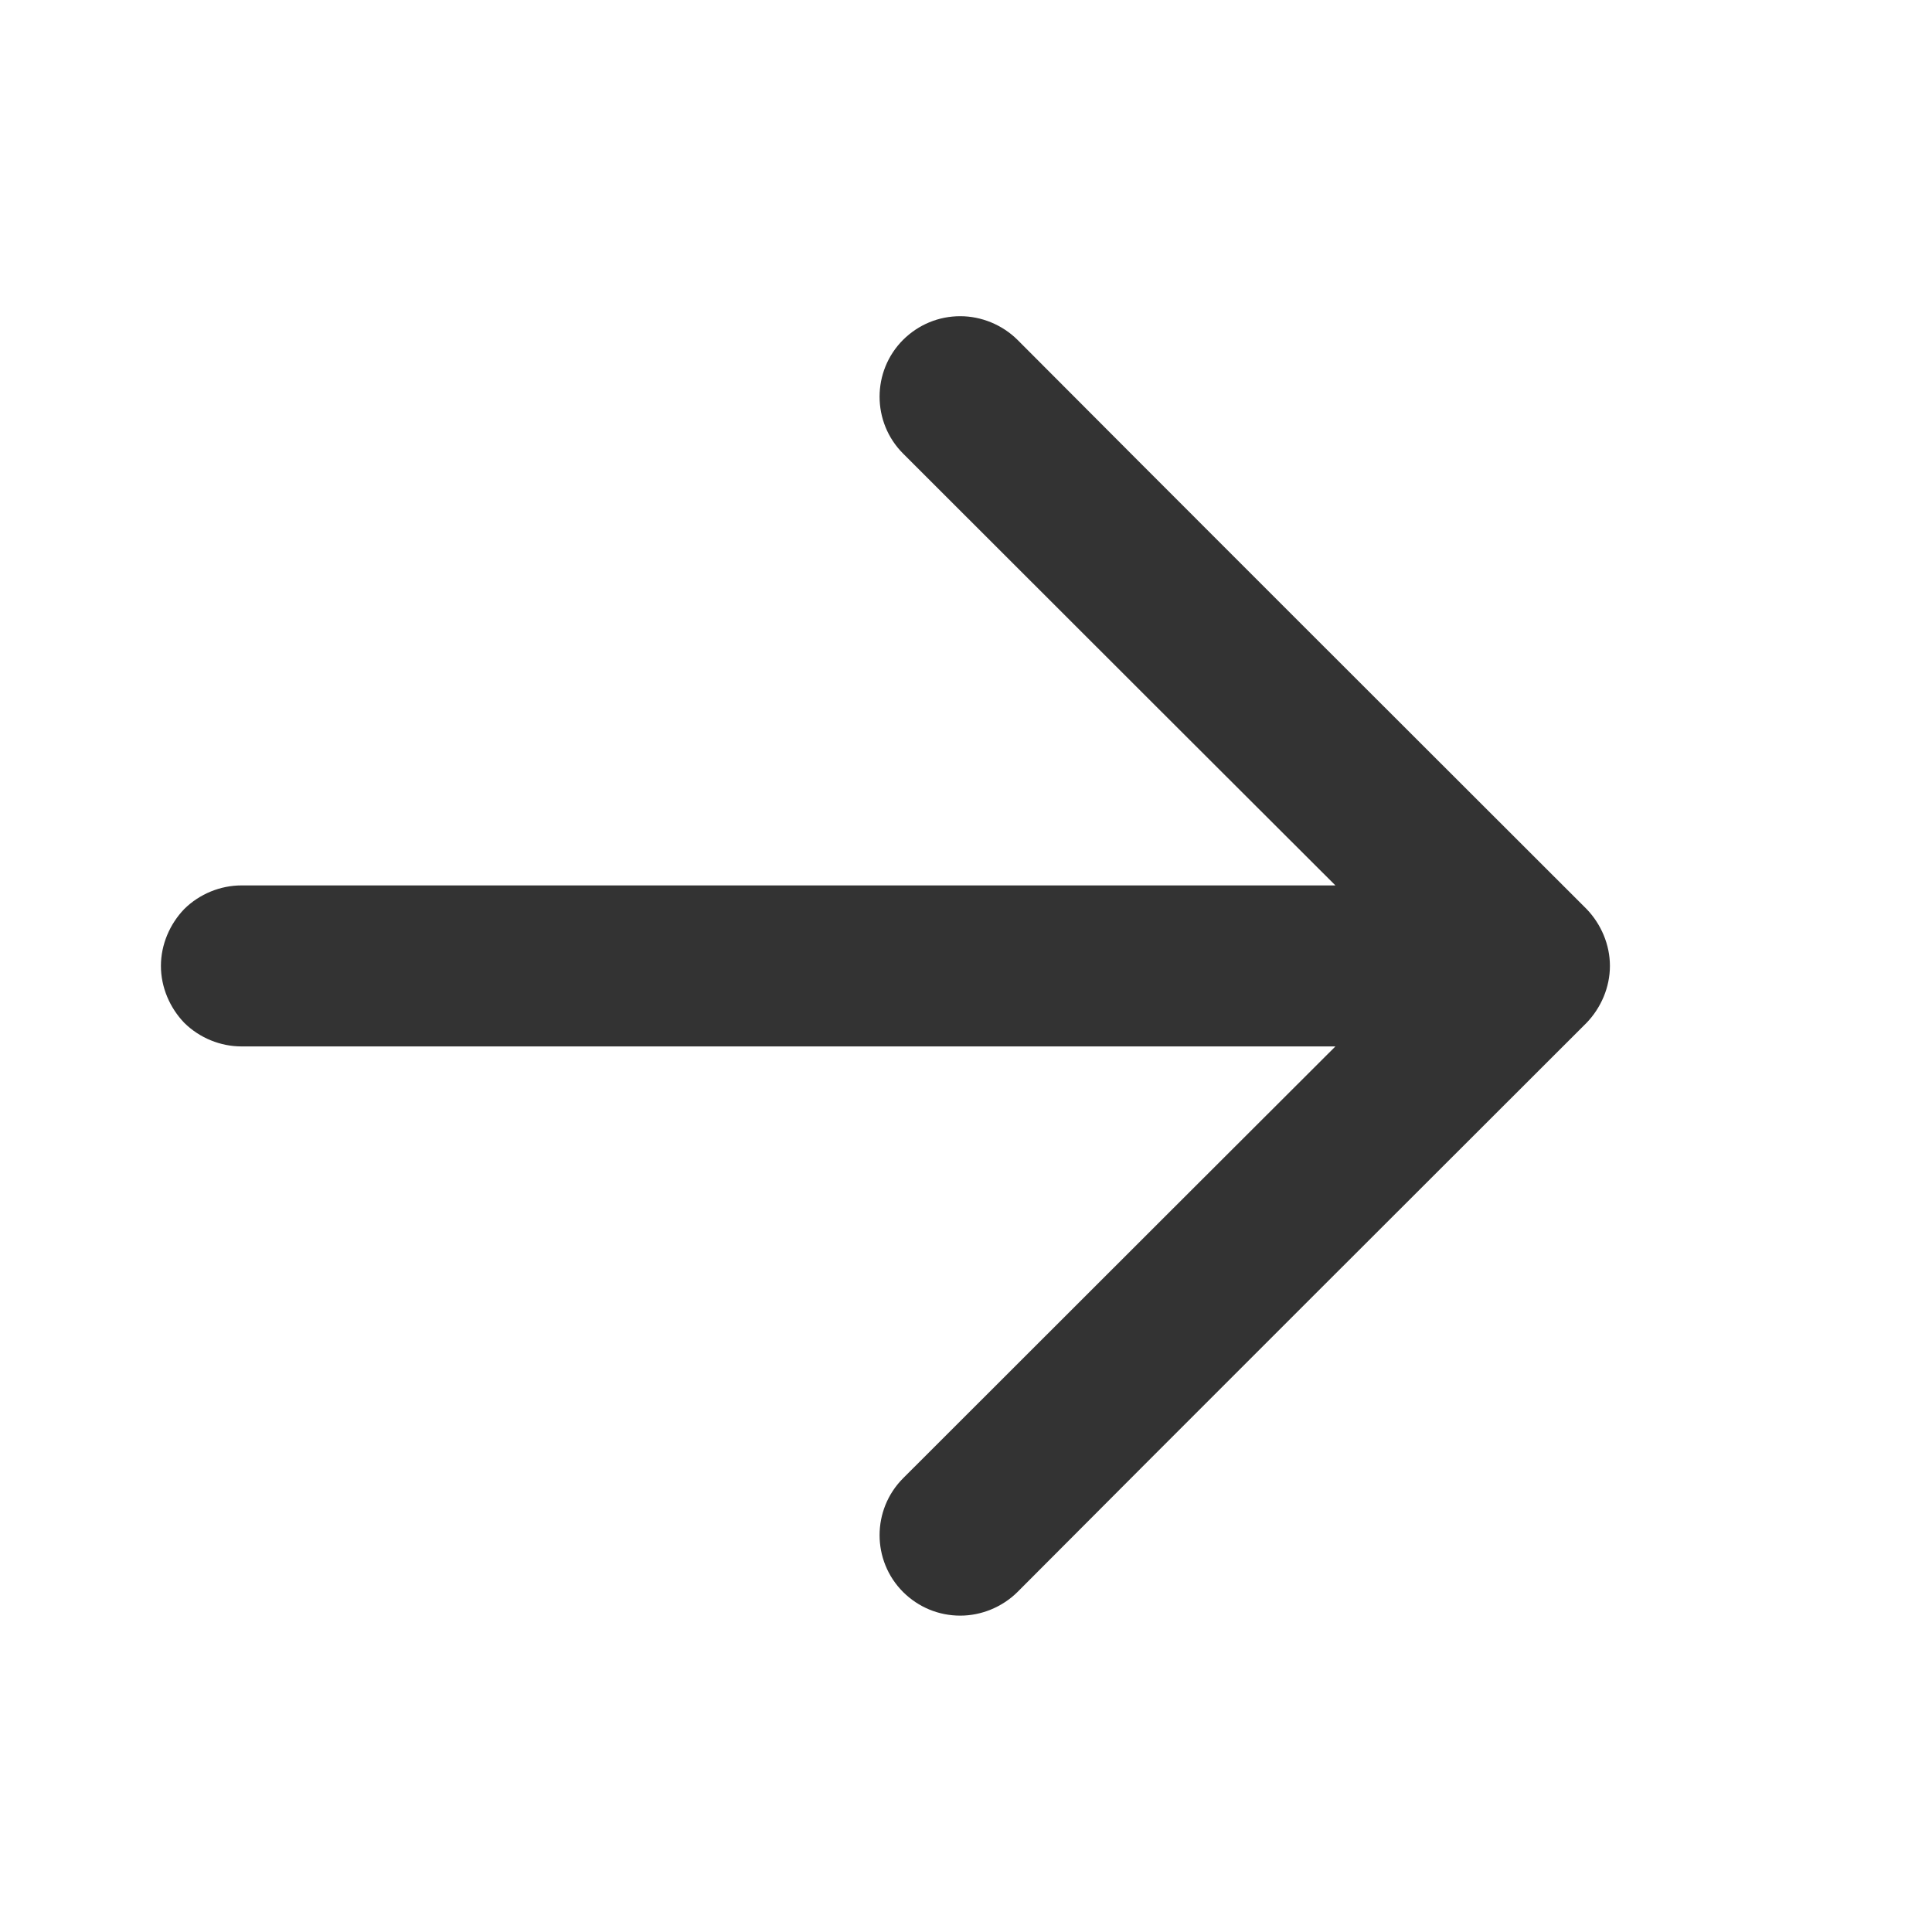
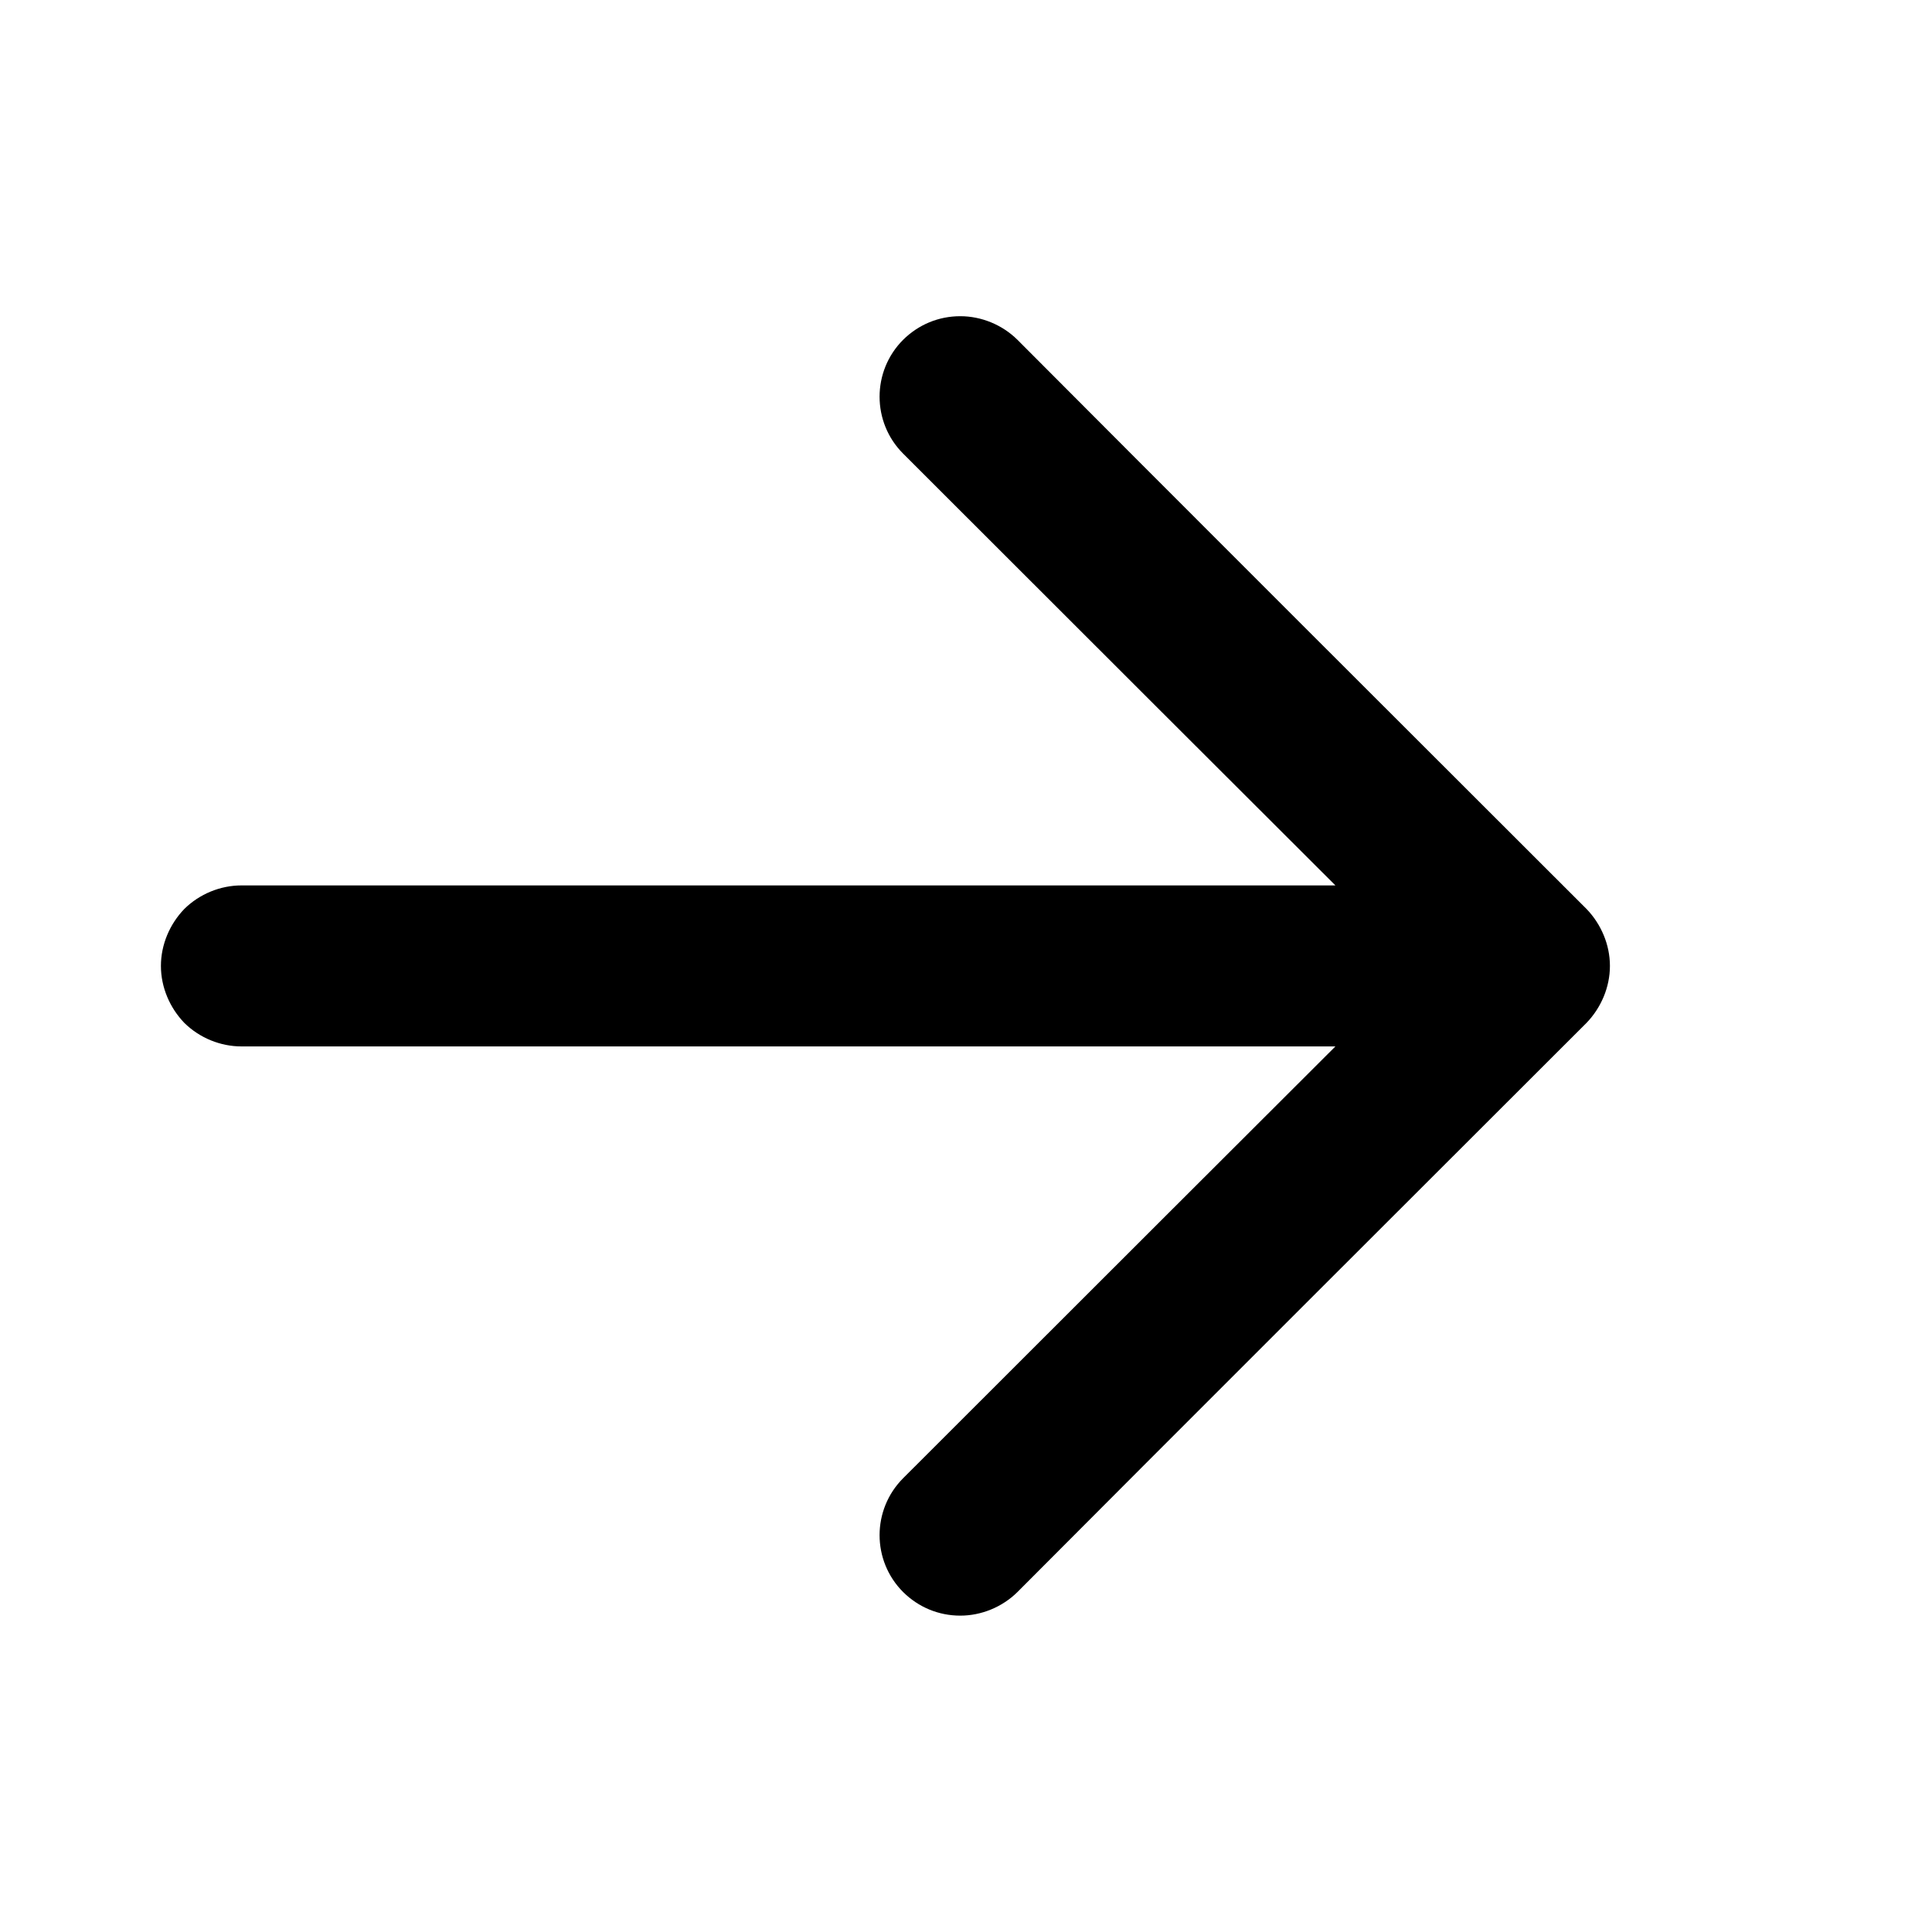
<svg xmlns="http://www.w3.org/2000/svg" width="24" height="24" viewBox="0 0 24 24" fill="none">
-   <path fill-rule="evenodd" clip-rule="evenodd" d="M16.589 10.999C16.589 10.999 12.819 7.236 11.219 5.635C10.829 5.245 10.829 4.611 11.219 4.221C11.409 4.033 11.659 3.928 11.929 3.928C12.189 3.928 12.449 4.033 12.639 4.221C14.229 5.819 18.109 9.694 19.709 11.292C19.889 11.479 19.999 11.734 19.999 11.999C19.999 12.264 19.889 12.519 19.709 12.706C18.109 14.304 14.229 18.179 12.639 19.777C12.449 19.965 12.189 20.07 11.929 20.07C11.659 20.07 11.409 19.965 11.219 19.777C10.829 19.387 10.829 18.754 11.219 18.363C12.819 16.762 16.589 12.999 16.589 12.999C16.589 12.999 6.289 12.999 2.999 12.999C2.739 12.999 2.479 12.894 2.289 12.706C2.109 12.519 1.999 12.264 1.999 11.999C1.999 11.734 2.109 11.479 2.289 11.292C2.479 11.104 2.739 10.999 2.999 10.999C6.289 10.999 16.589 10.999 16.589 10.999Z" fill="#333333" />
+   <path fill-rule="evenodd" clip-rule="evenodd" d="M16.589 10.999C16.589 10.999 12.819 7.236 11.219 5.635C10.829 5.245 10.829 4.611 11.219 4.221C11.409 4.033 11.659 3.928 11.929 3.928C12.189 3.928 12.449 4.033 12.639 4.221C14.229 5.819 18.109 9.694 19.709 11.292C19.889 11.479 19.999 11.734 19.999 11.999C19.999 12.264 19.889 12.519 19.709 12.706C18.109 14.304 14.229 18.179 12.639 19.777C12.449 19.965 12.189 20.07 11.929 20.07C11.659 20.07 11.409 19.965 11.219 19.777C10.829 19.387 10.829 18.754 11.219 18.363C12.819 16.762 16.589 12.999 16.589 12.999C16.589 12.999 6.289 12.999 2.999 12.999C2.739 12.999 2.479 12.894 2.289 12.706C2.109 12.519 1.999 12.264 1.999 11.999C1.999 11.734 2.109 11.479 2.289 11.292C2.479 11.104 2.739 10.999 2.999 10.999C6.289 10.999 16.589 10.999 16.589 10.999Z" fill="black" />
</svg>
